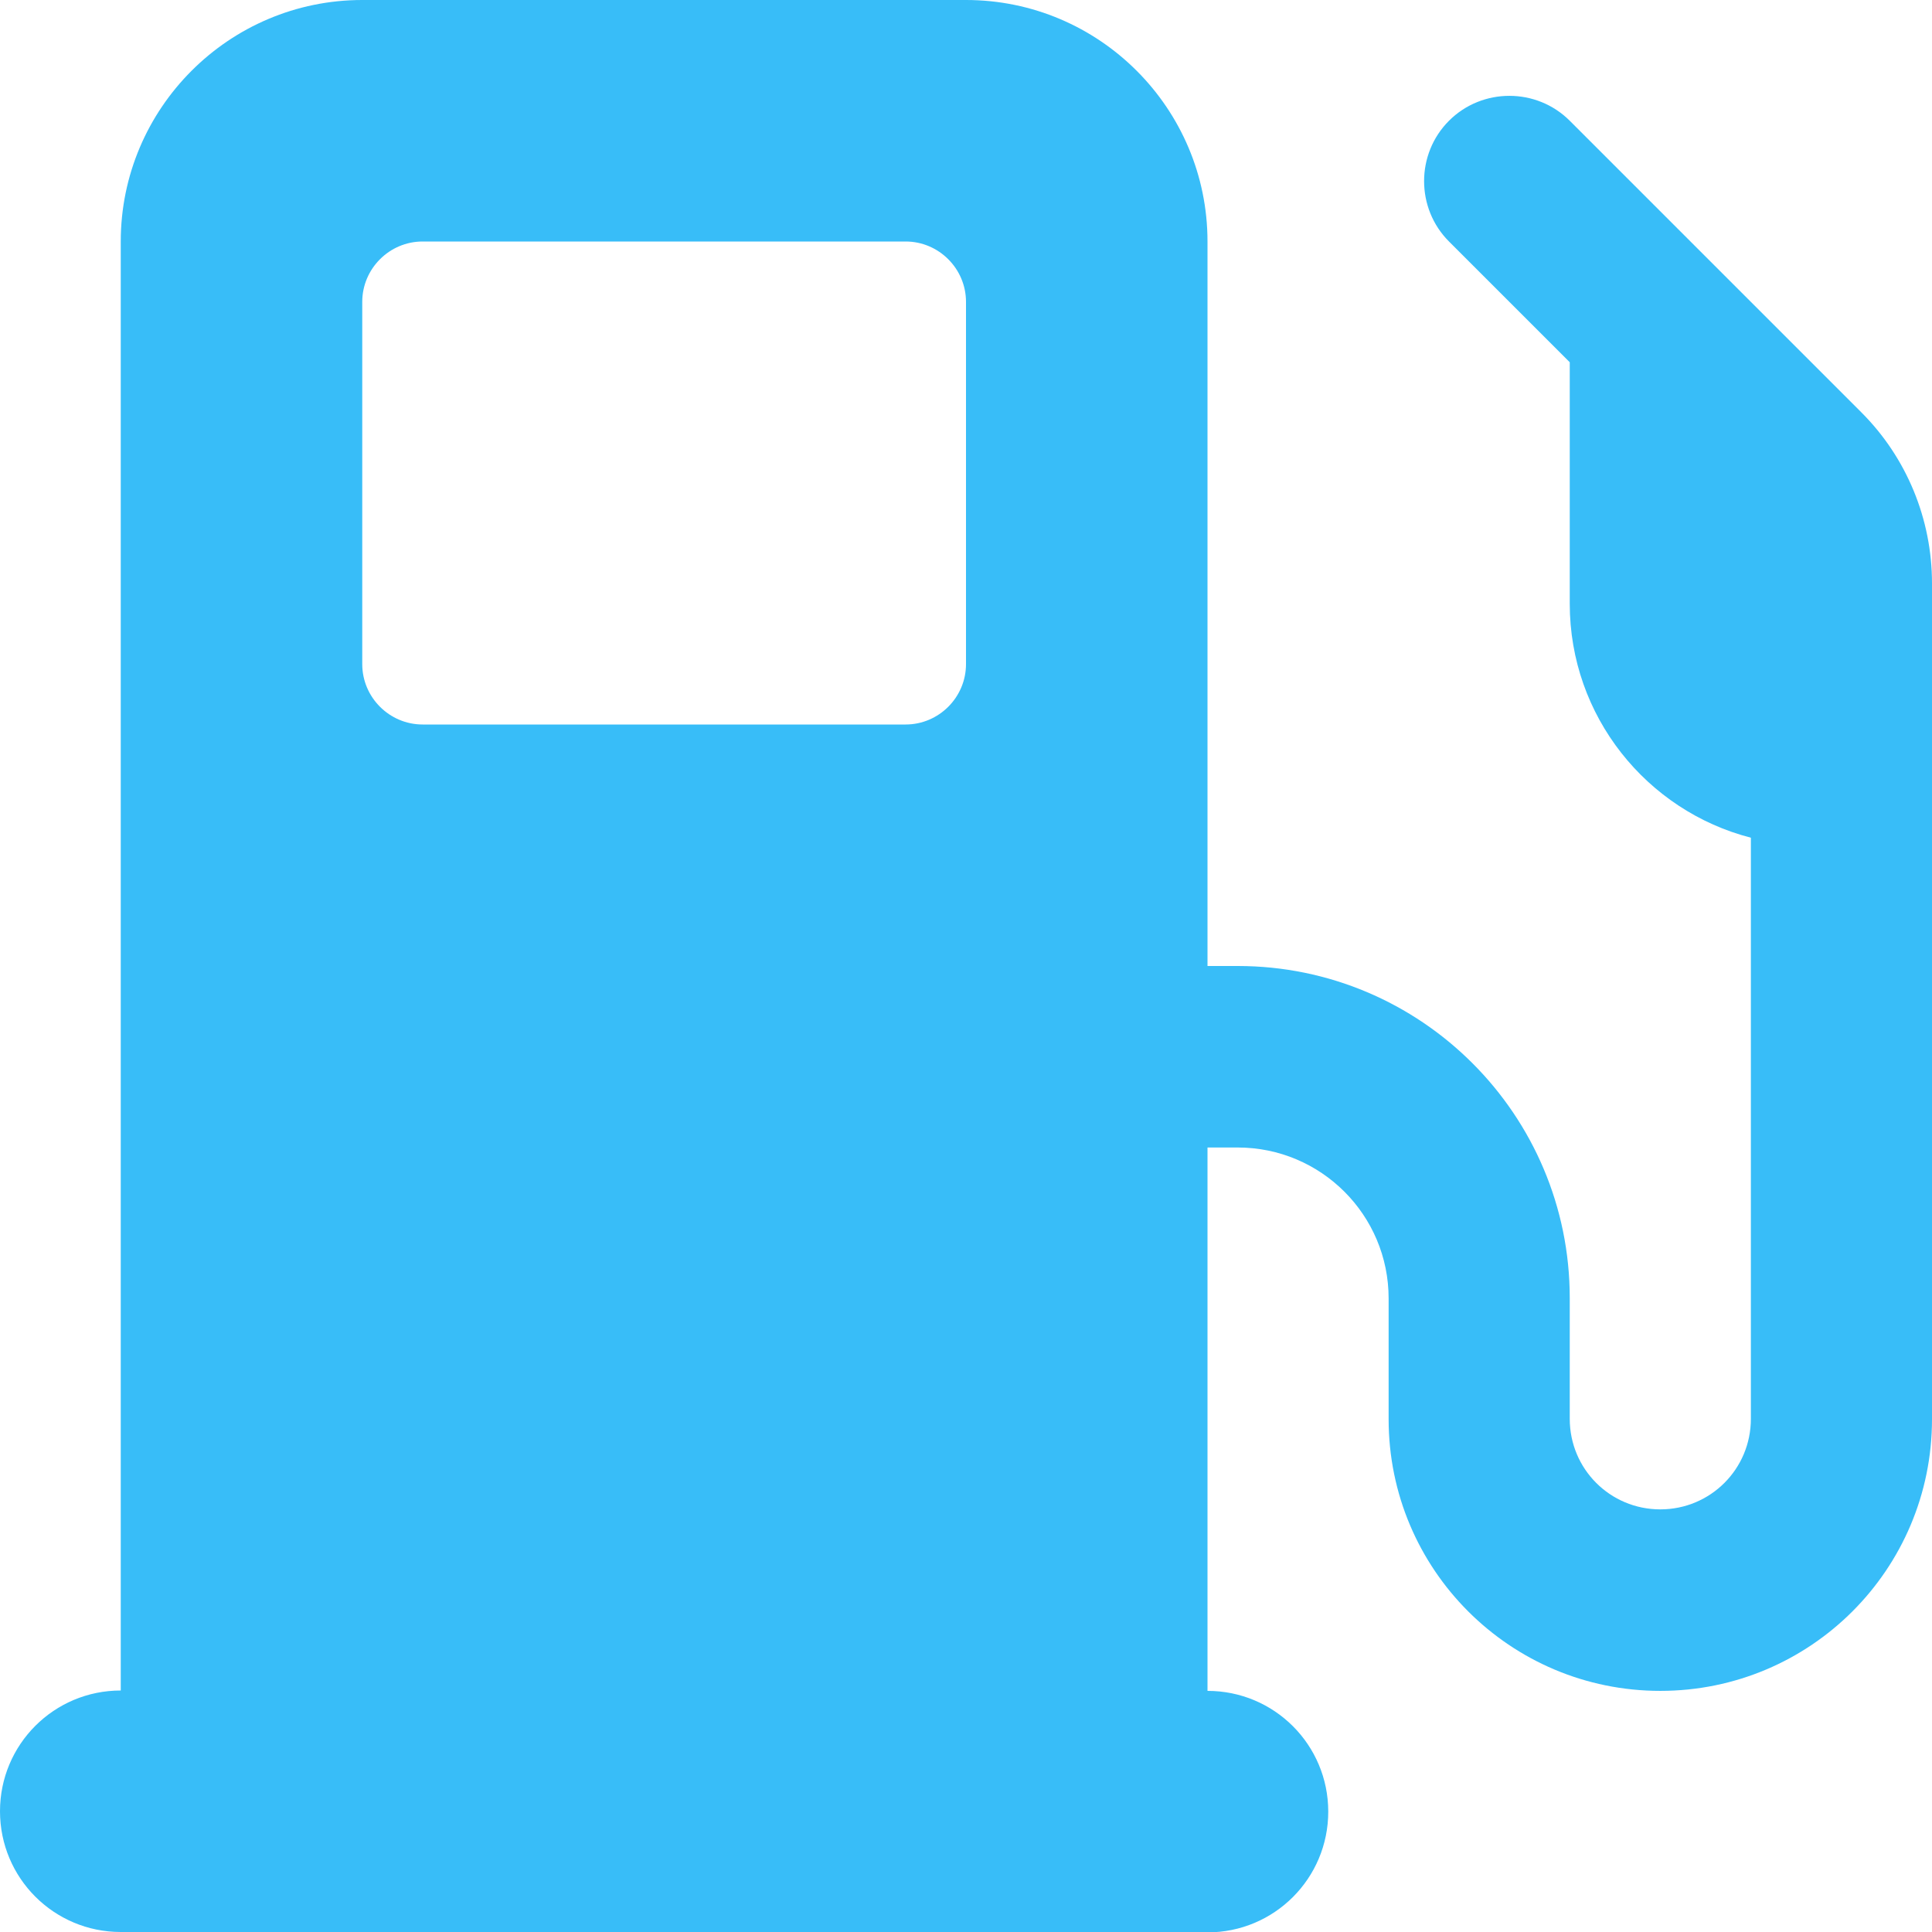
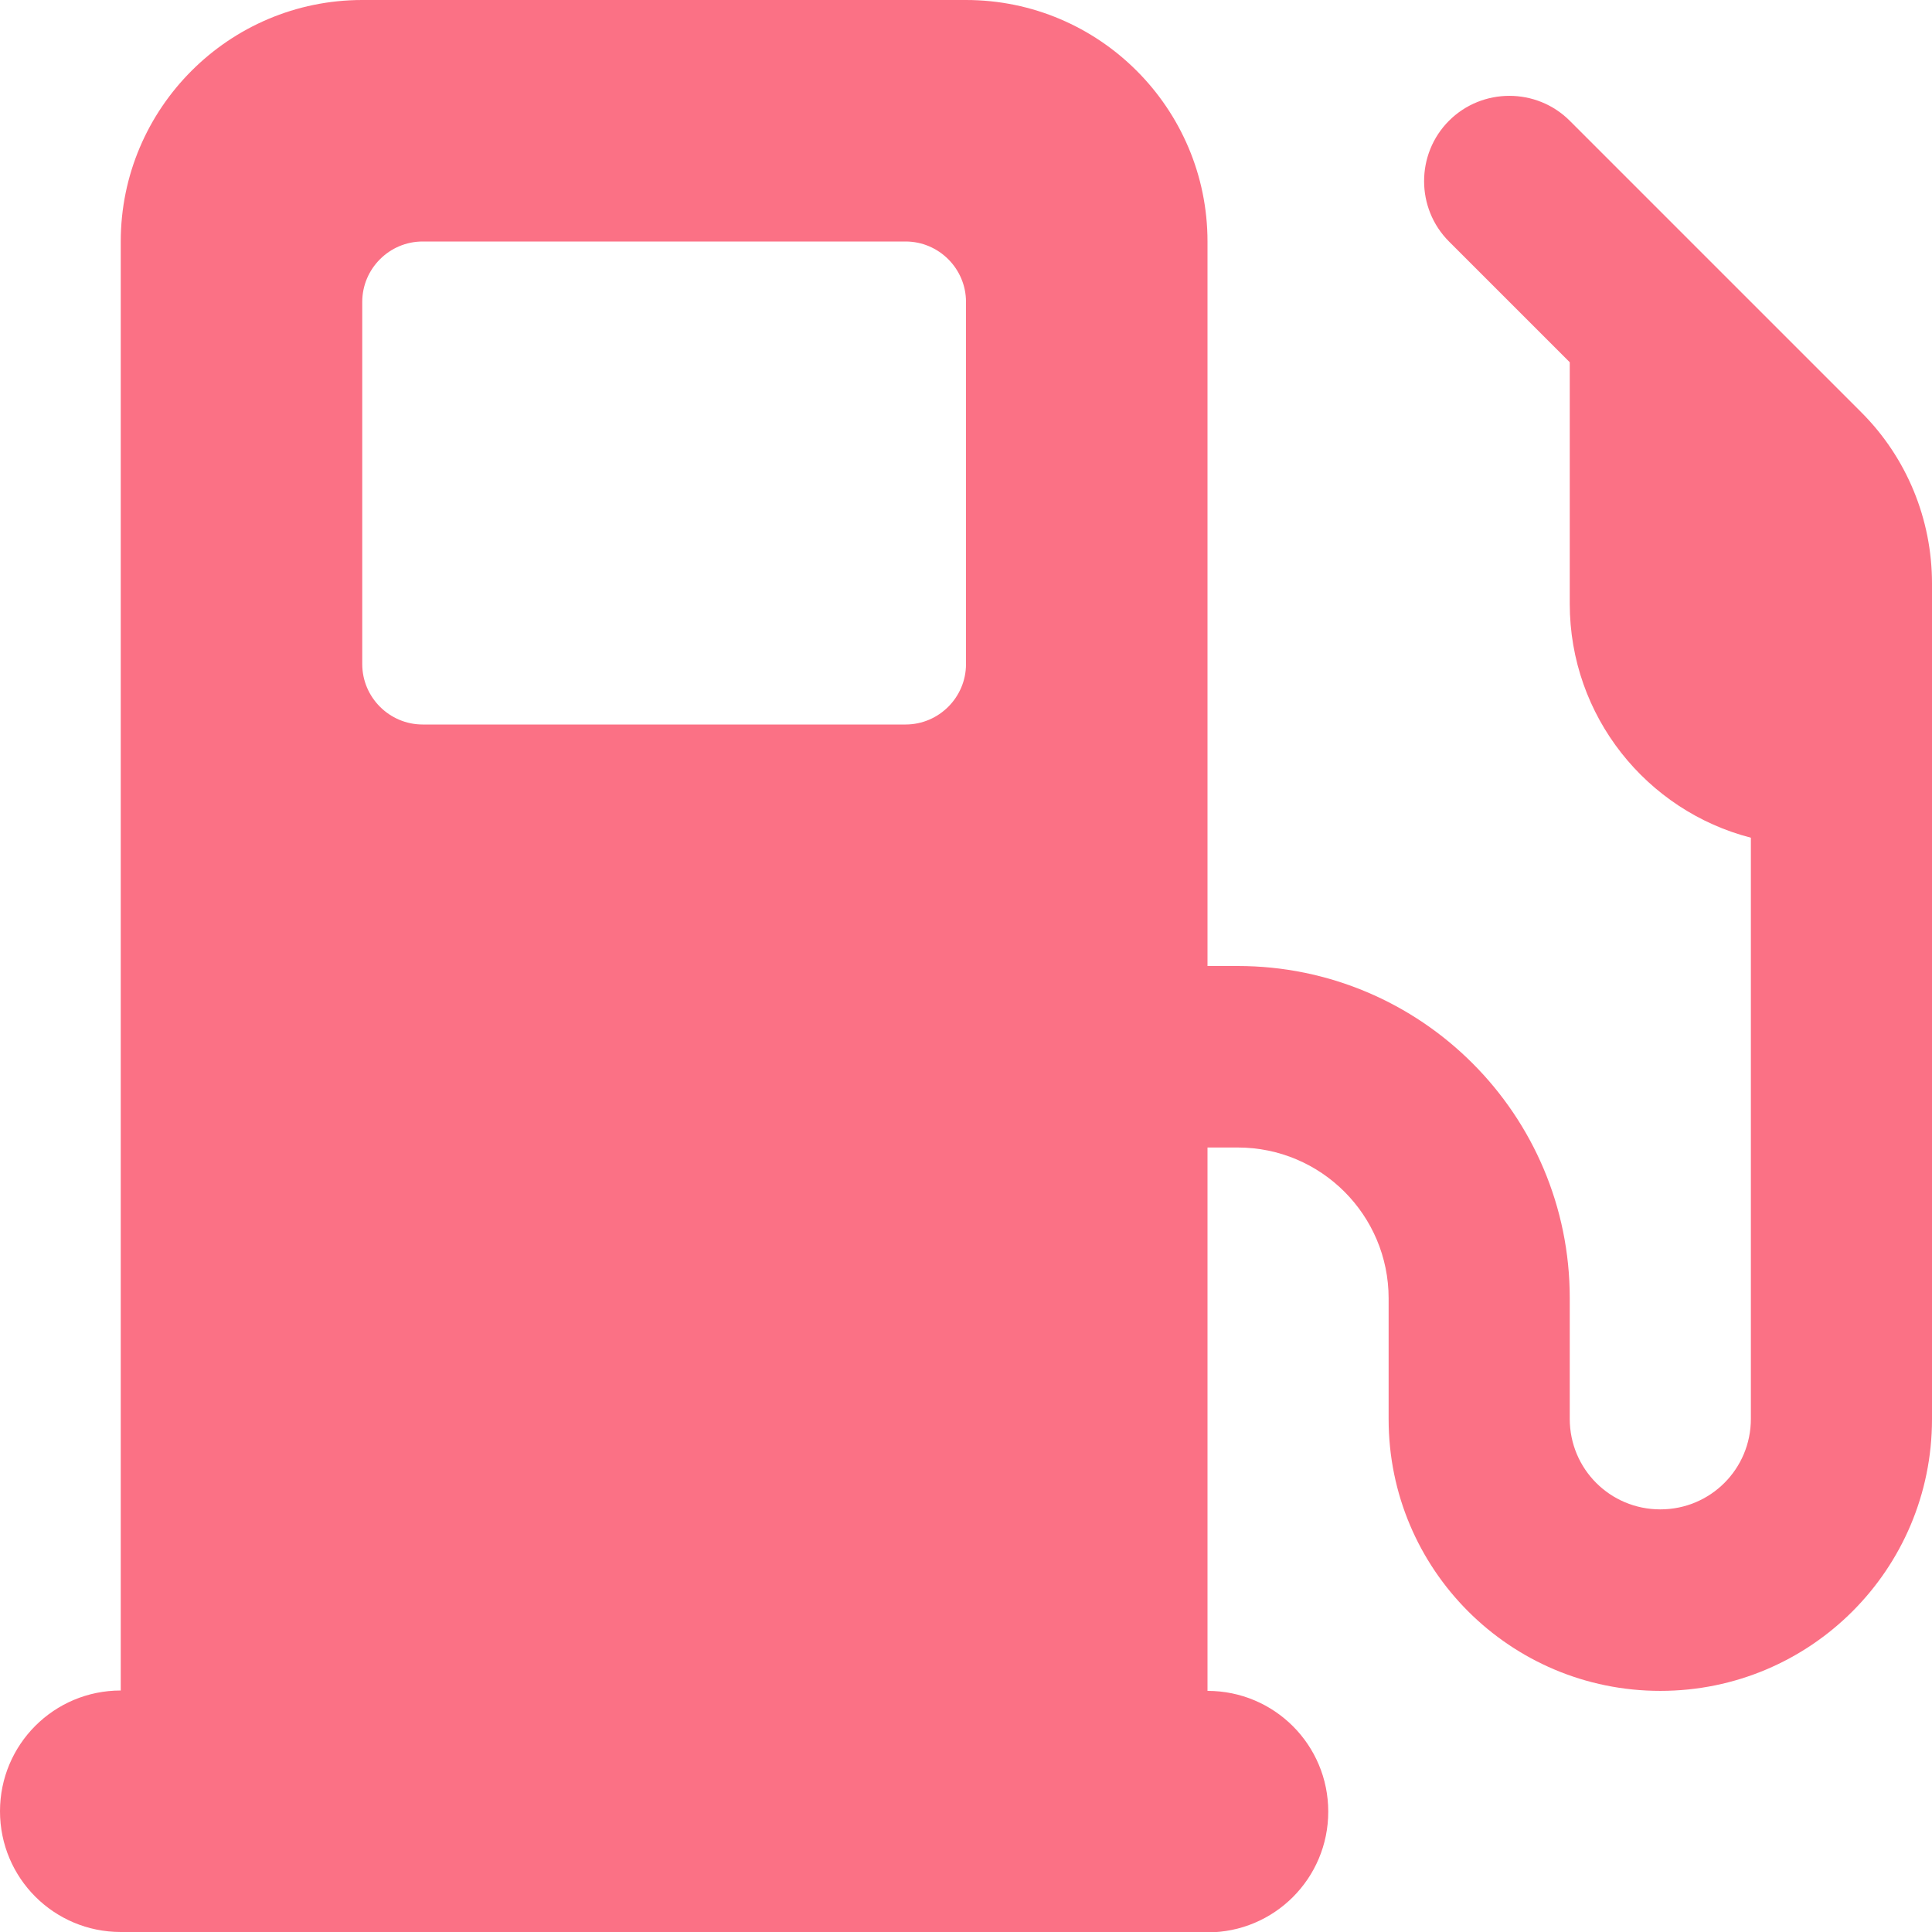
- <svg xmlns="http://www.w3.org/2000/svg" viewBox="0 0 512 512" width="24" height="24" fill="#38bdf8" aria-hidden="true">
+ <svg xmlns="http://www.w3.org/2000/svg" viewBox="0 0 512 512" width="24" height="24" fill="#fb7185" aria-hidden="true">
  <path d="M32 64C32 28.7 60.7 0 96 0L256 0c35.3 0 64 28.7 64 64l0 192 8 0c48.6 0 88 39.4 88 88l0 32c0 13.3 10.7 24 24 24s24-10.7 24-24l0-154c-27.6-7.1-48-32.2-48-62l0-64L384 64c-8.8-8.8-8.8-23.2 0-32s23.2-8.8 32 0l77.3 77.3c12 12 18.7 28.3 18.7 45.3l0 13.5 0 24 0 32 0 152c0 39.8-32.2 72-72 72s-72-32.2-72-72l0-32c0-22.1-17.9-40-40-40l-8 0 0 144c17.7 0 32 14.3 32 32s-14.3 32-32 32L32 512c-17.7 0-32-14.3-32-32s14.3-32 32-32L32 64zM96 80l0 96c0 8.8 7.2 16 16 16l128 0c8.8 0 16-7.2 16-16l0-96c0-8.8-7.2-16-16-16L112 64c-8.8 0-16 7.2-16 16z" />
</svg>
